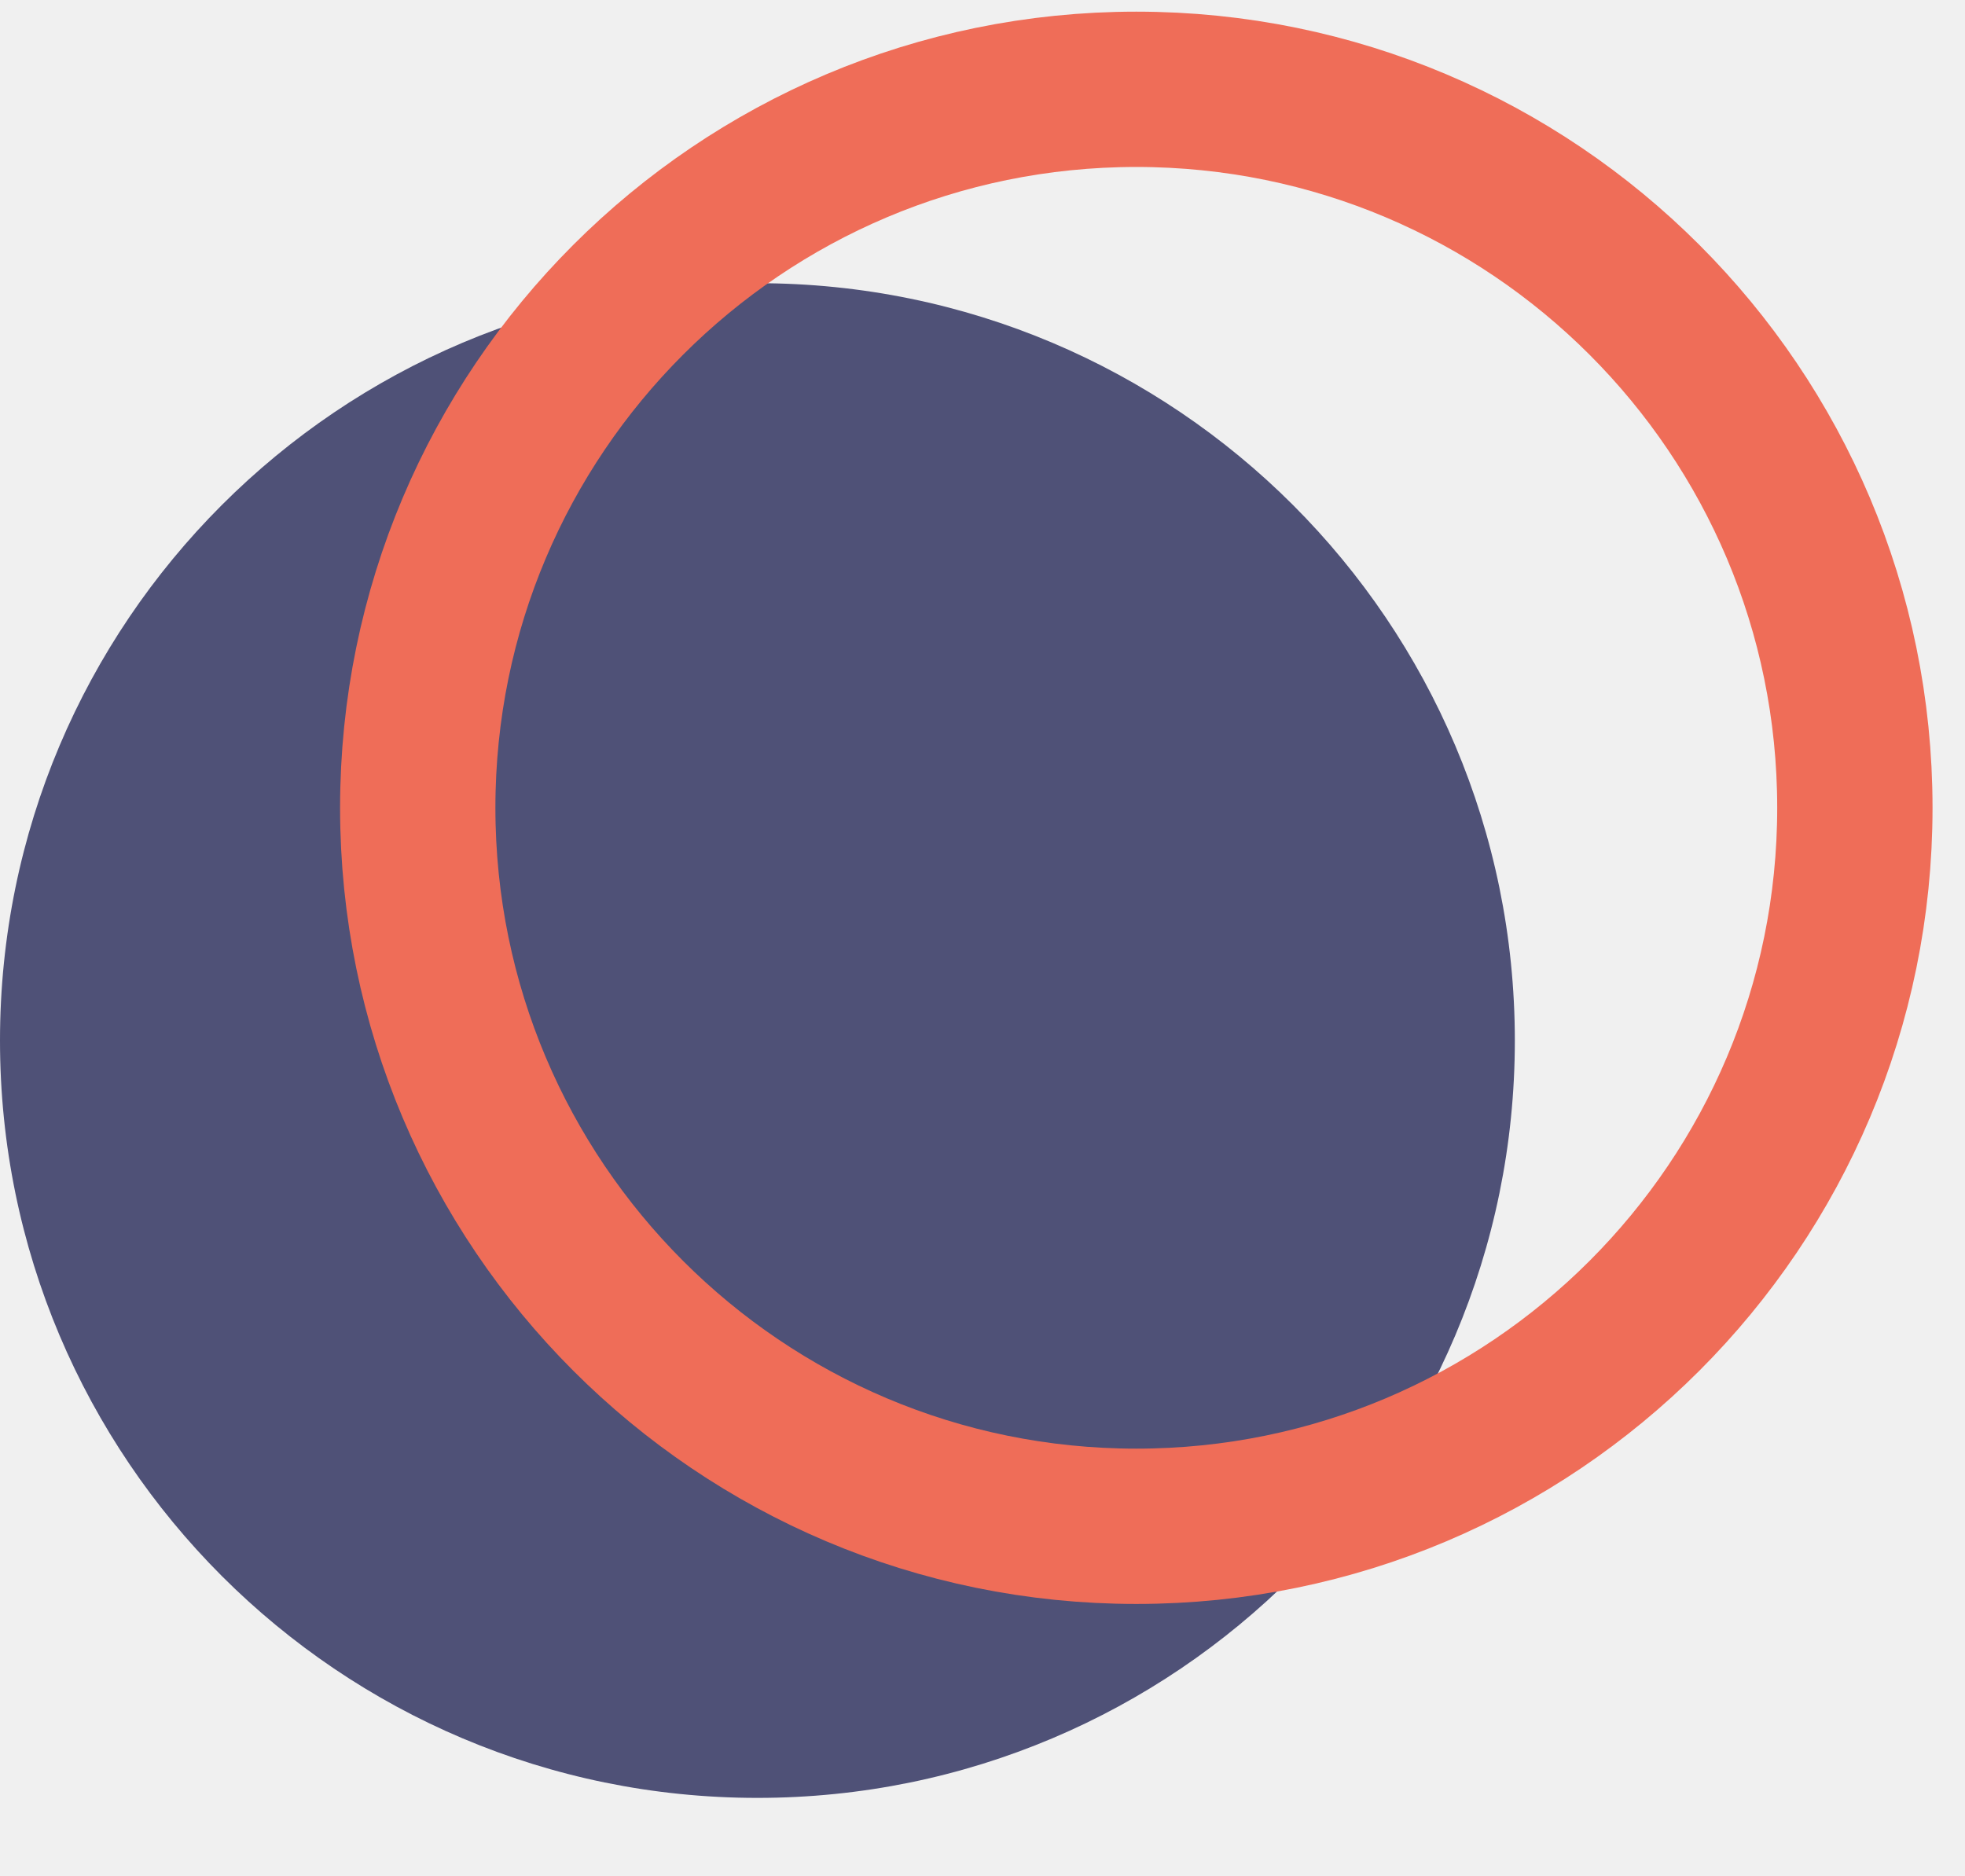
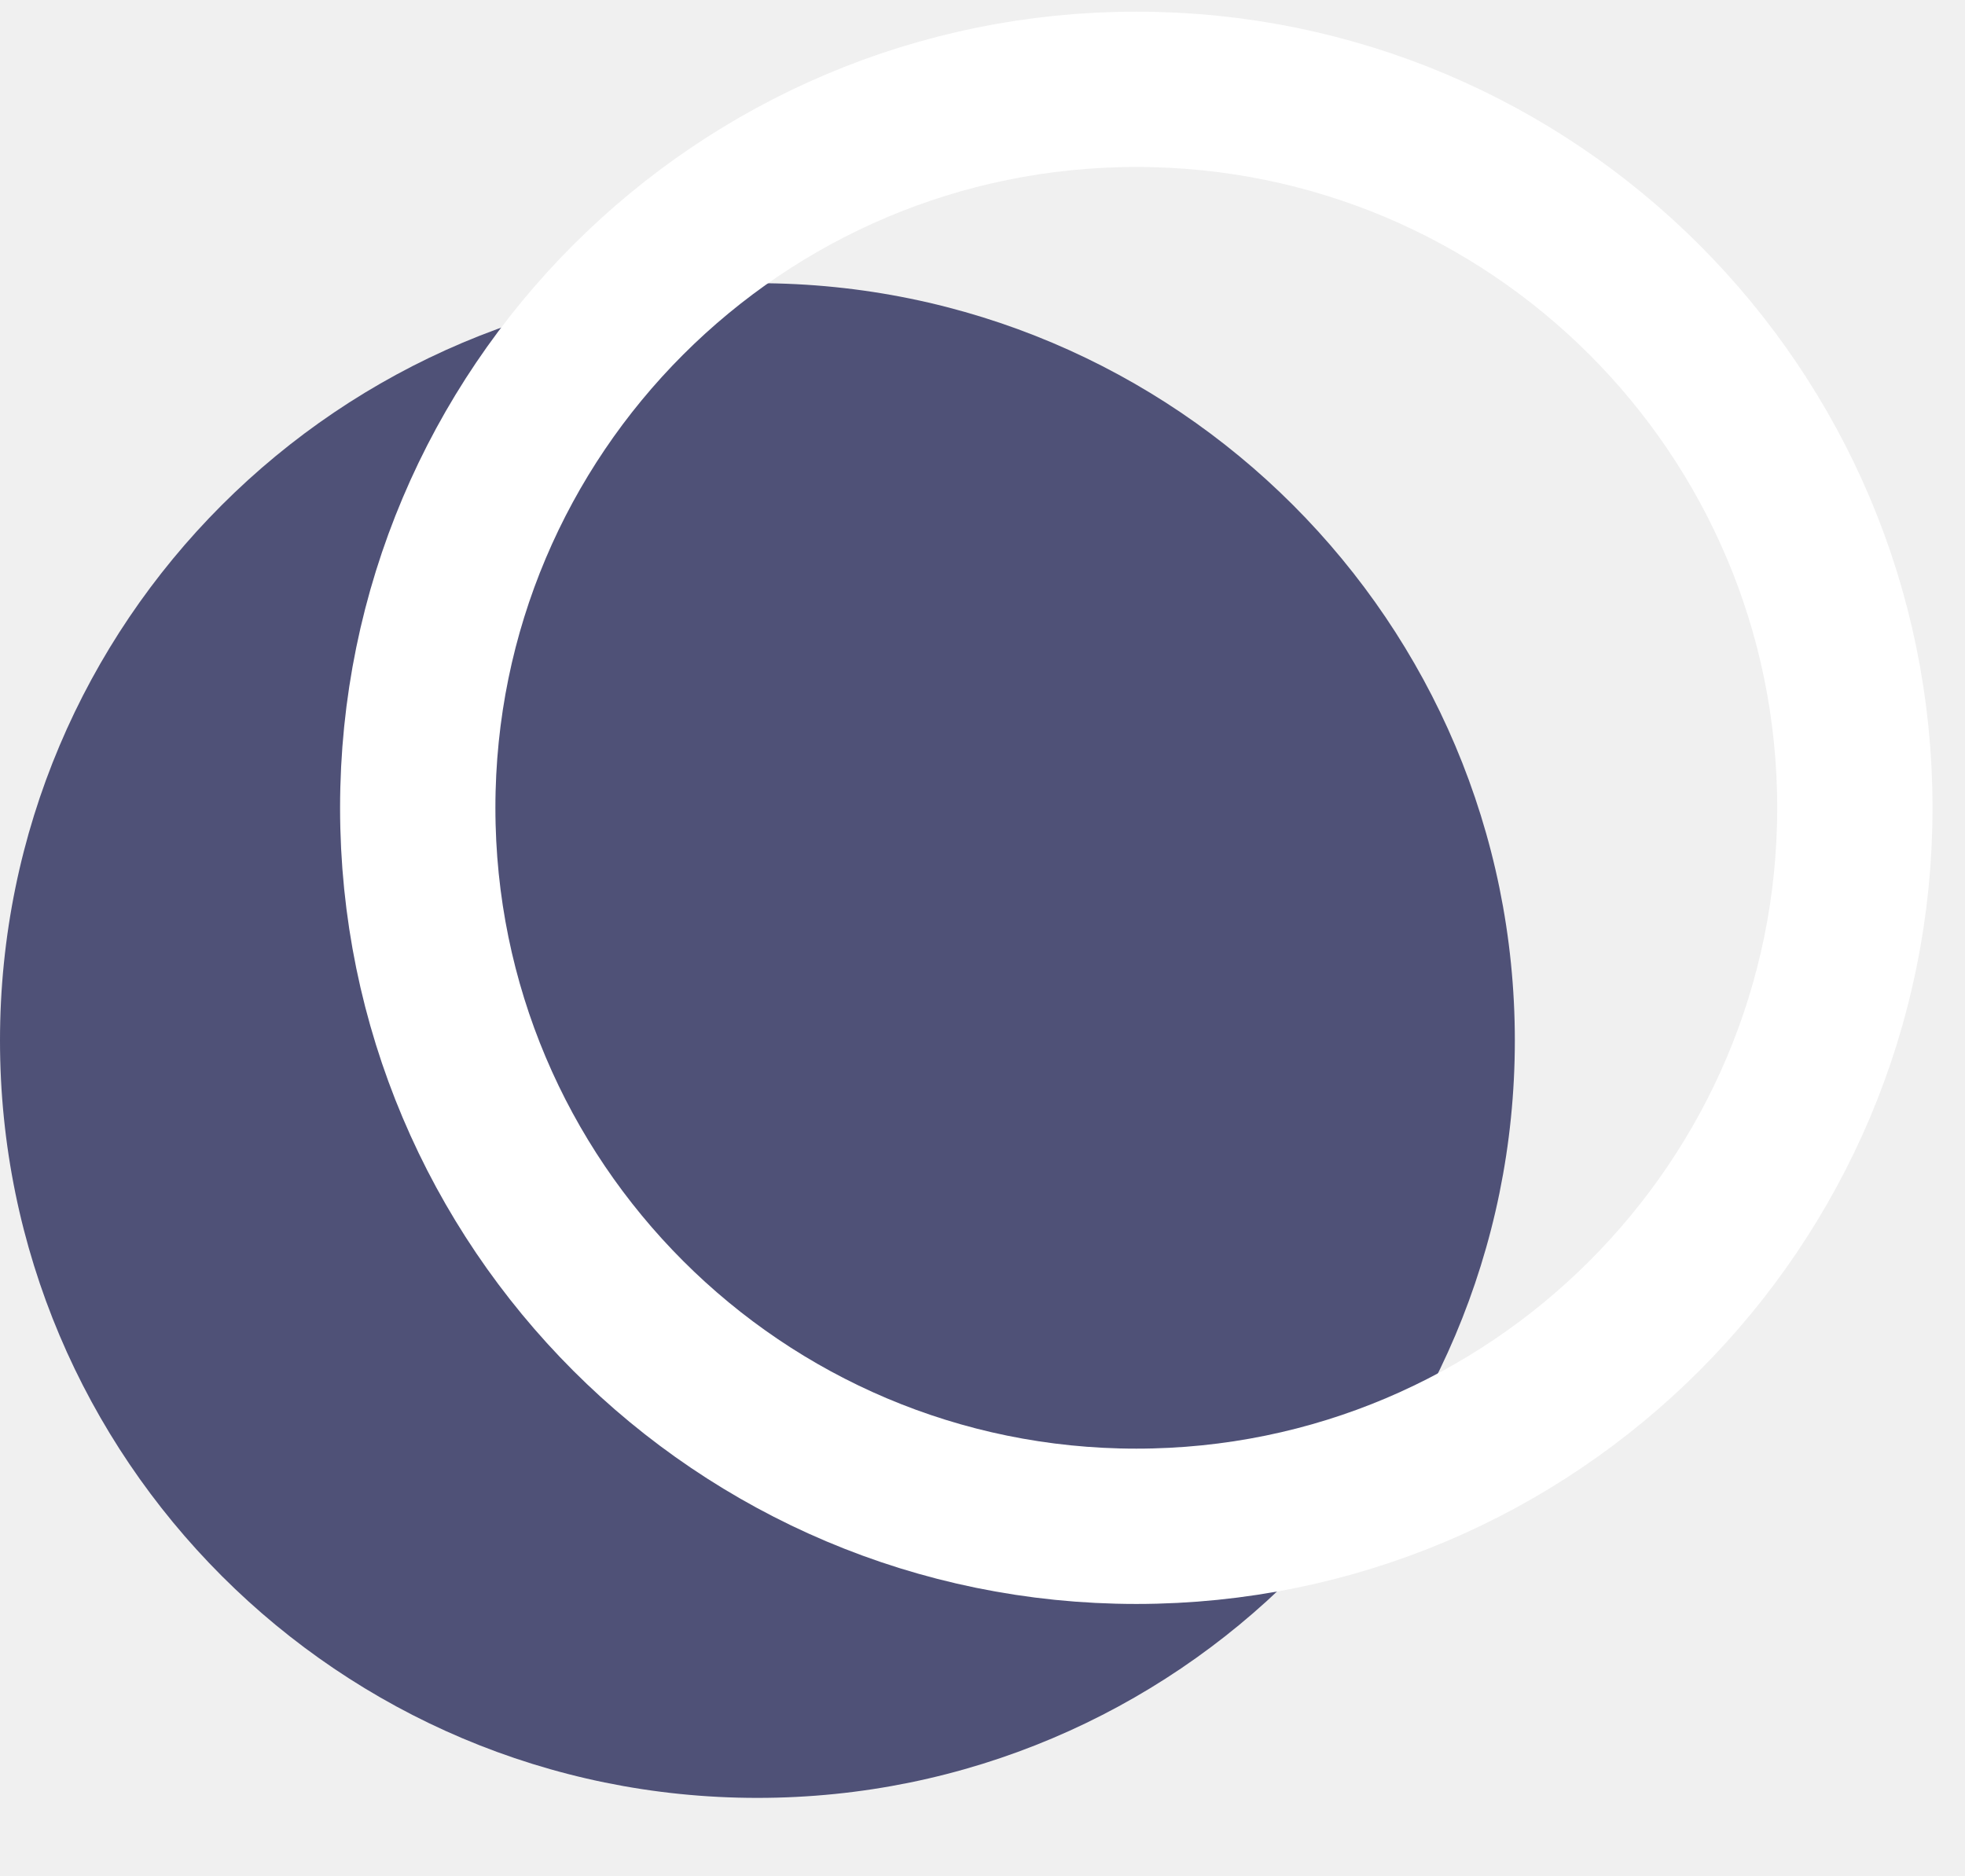
<svg xmlns="http://www.w3.org/2000/svg" width="22" height="21" viewBox="0 0 22 21" fill="none">
  <path d="M8.48 20.131C13.163 20.131 16.96 16.334 16.96 11.651C16.96 6.967 13.163 3.171 8.48 3.171C3.797 3.171 0 6.967 0 11.651C0 16.334 3.797 20.131 8.48 20.131Z" fill="#4F5177" />
-   <path d="M20.767 9.045C20.767 13.488 17.165 17.09 12.722 17.09C8.279 17.09 4.677 13.488 4.677 9.045C4.677 4.602 8.279 1 12.722 1C17.165 1 20.767 4.602 20.767 9.045Z" stroke="#EF6D58" stroke-width="1.739" />
+   <path d="M20.767 9.045C20.767 13.488 17.165 17.09 12.722 17.09C8.279 17.09 4.677 13.488 4.677 9.045C4.677 4.602 8.279 1 12.722 1C17.165 1 20.767 4.602 20.767 9.045Z" stroke="#ffffff" stroke-width="1.739" />
</svg>
